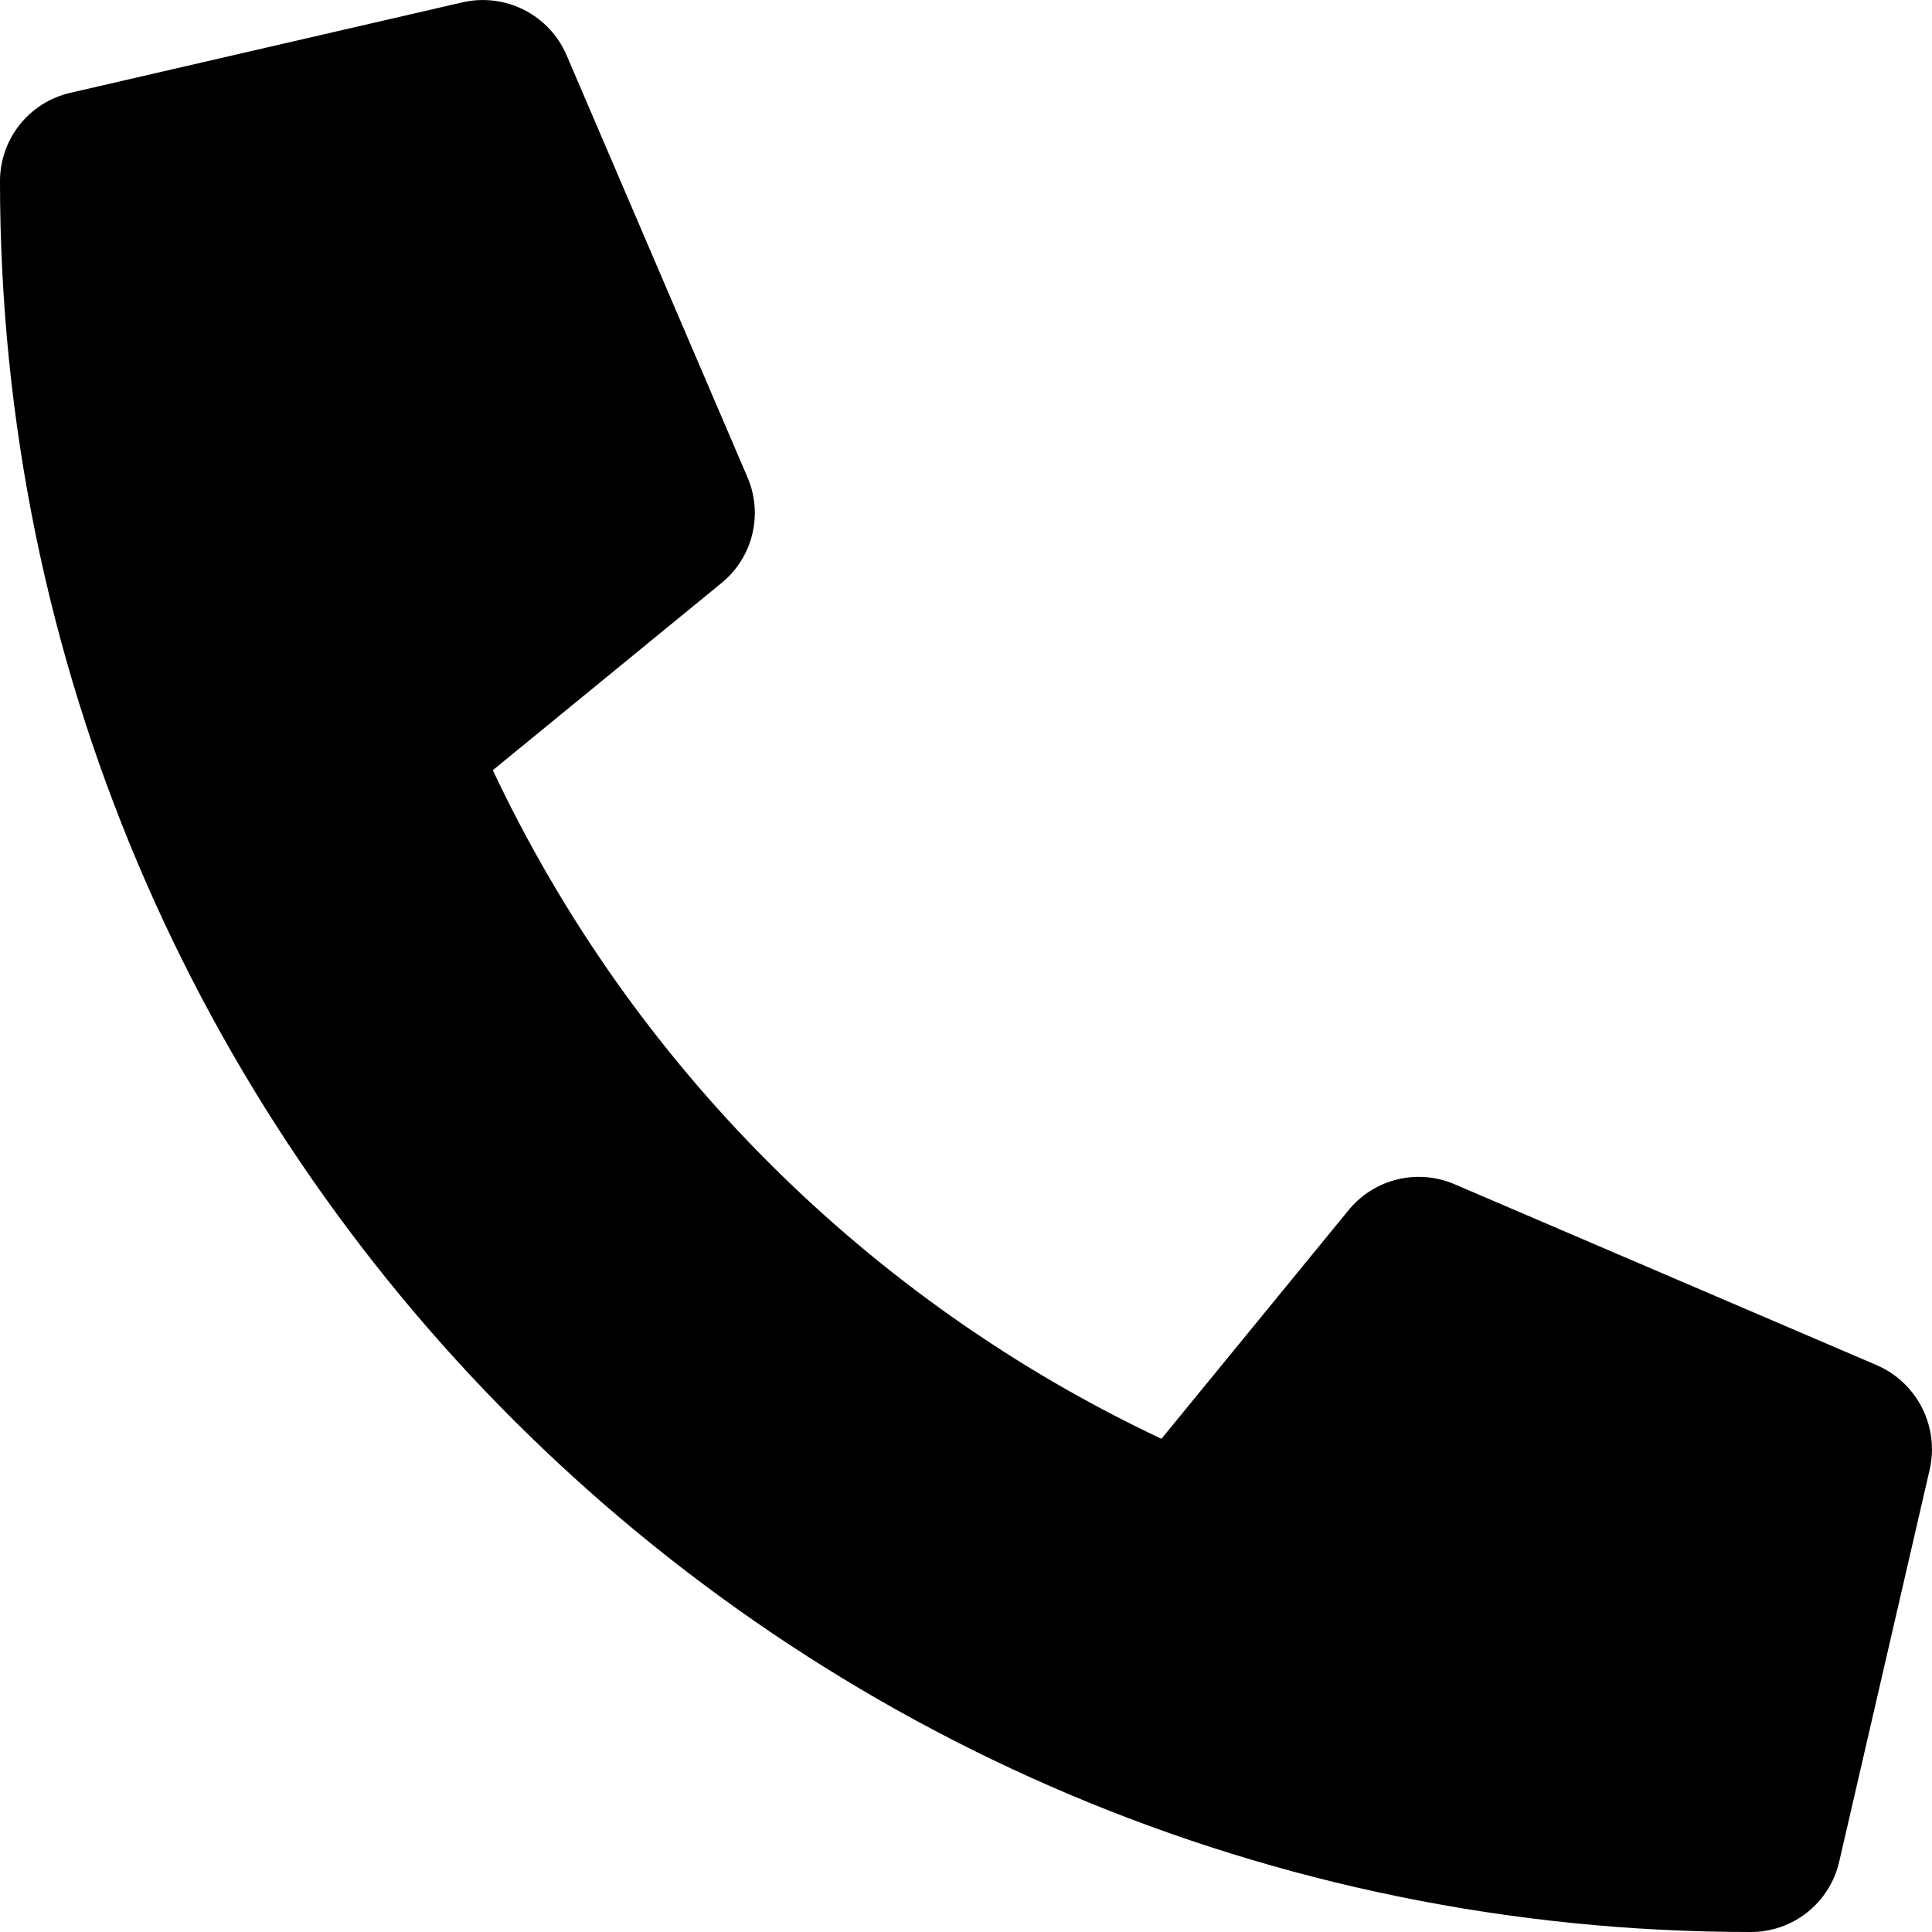
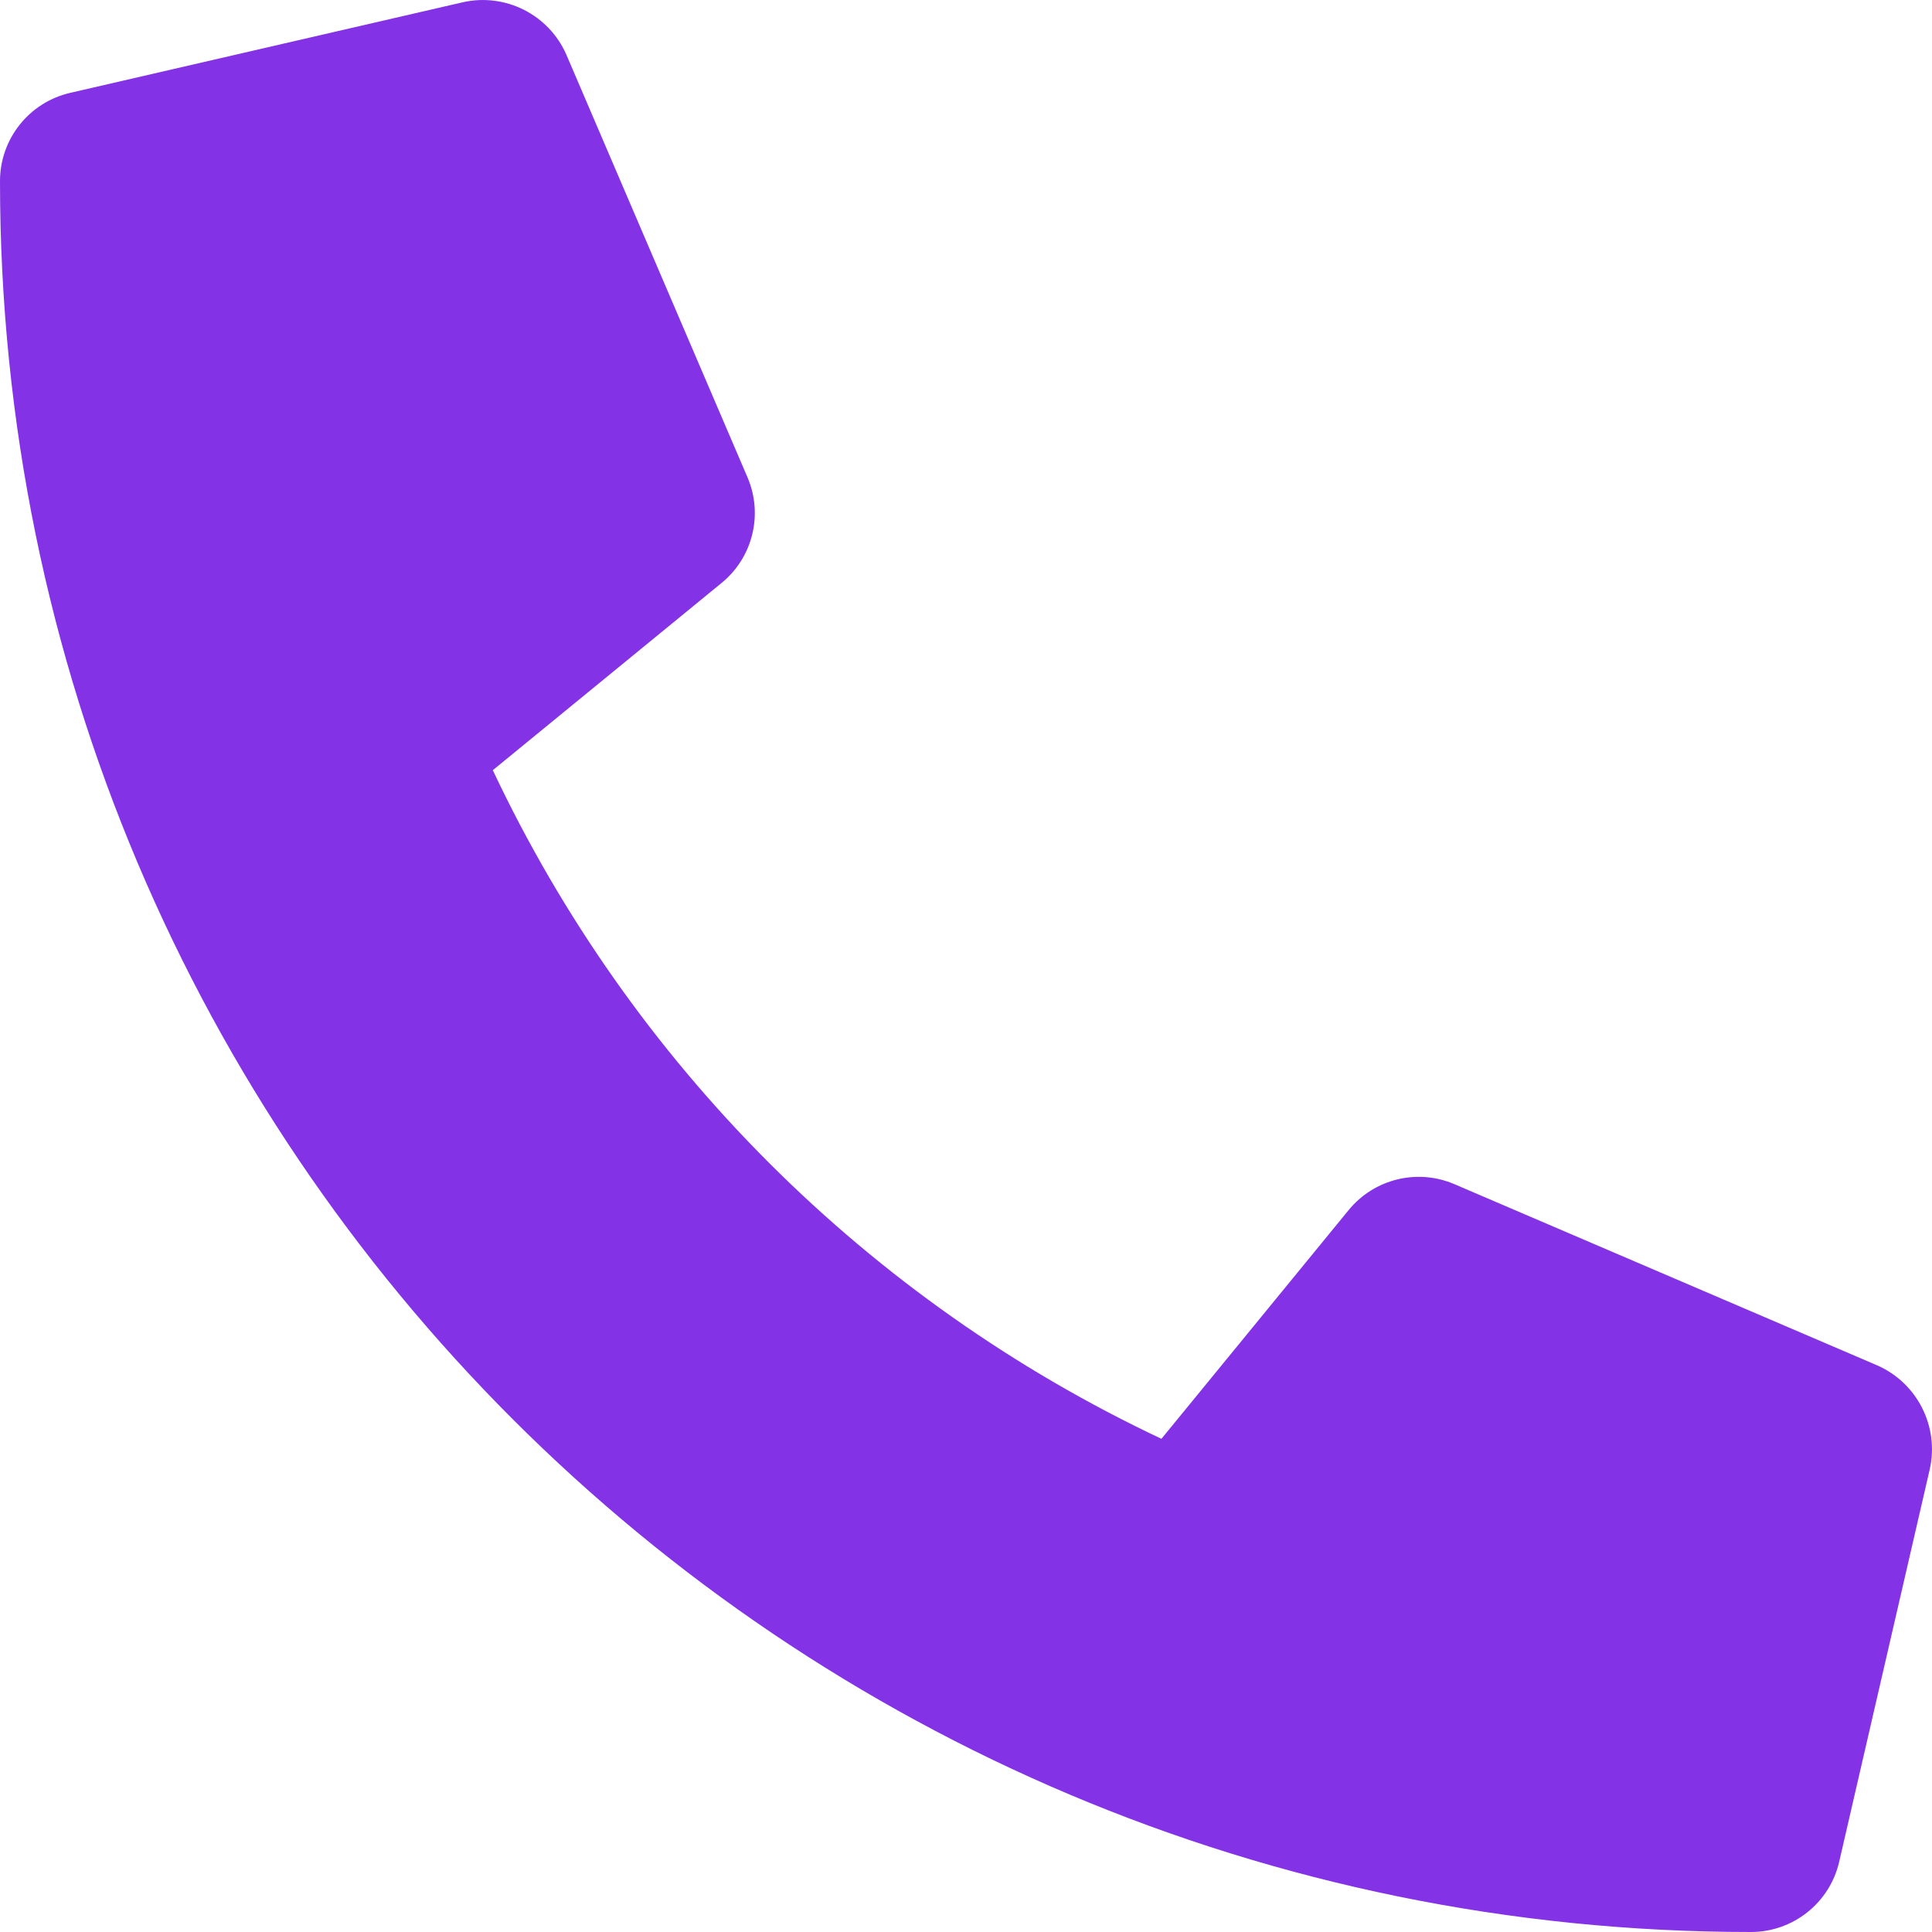
<svg xmlns="http://www.w3.org/2000/svg" class="svg-inline--fa fa-phone-alt fa-w-16" aria-hidden="true" focusable="false" data-prefix="fas" data-icon="phone-alt" role="img" viewBox="0 0 512 512" data-fa-i2svg="">
-   <path fill="currentColor" d="M497.39 361.8l-112-48a24 24 0 0 0-28 6.9l-49.6 60.6A370.66 370.66 0 0 1 130.6 204.11l60.6-49.6a23.94 23.94 0 0 0 6.9-28l-48-112A24.16 24.16 0 0 0 122.6.61l-104 24A24 24 0 0 0 0 48c0 256.5 207.9 464 464 464a24 24 0 0 0 23.4-18.6l24-104a24.29 24.29 0 0 0-14.01-27.6z" />
+   <path fill="#8432e5" d="M497.39 361.8l-112-48a24 24 0 0 0-28 6.9l-49.6 60.6A370.66 370.66 0 0 1 130.6 204.11l60.6-49.6a23.94 23.94 0 0 0 6.9-28l-48-112A24.16 24.16 0 0 0 122.6.61l-104 24A24 24 0 0 0 0 48c0 256.5 207.9 464 464 464a24 24 0 0 0 23.4-18.6l24-104a24.29 24.29 0 0 0-14.01-27.6z" />
</svg>
